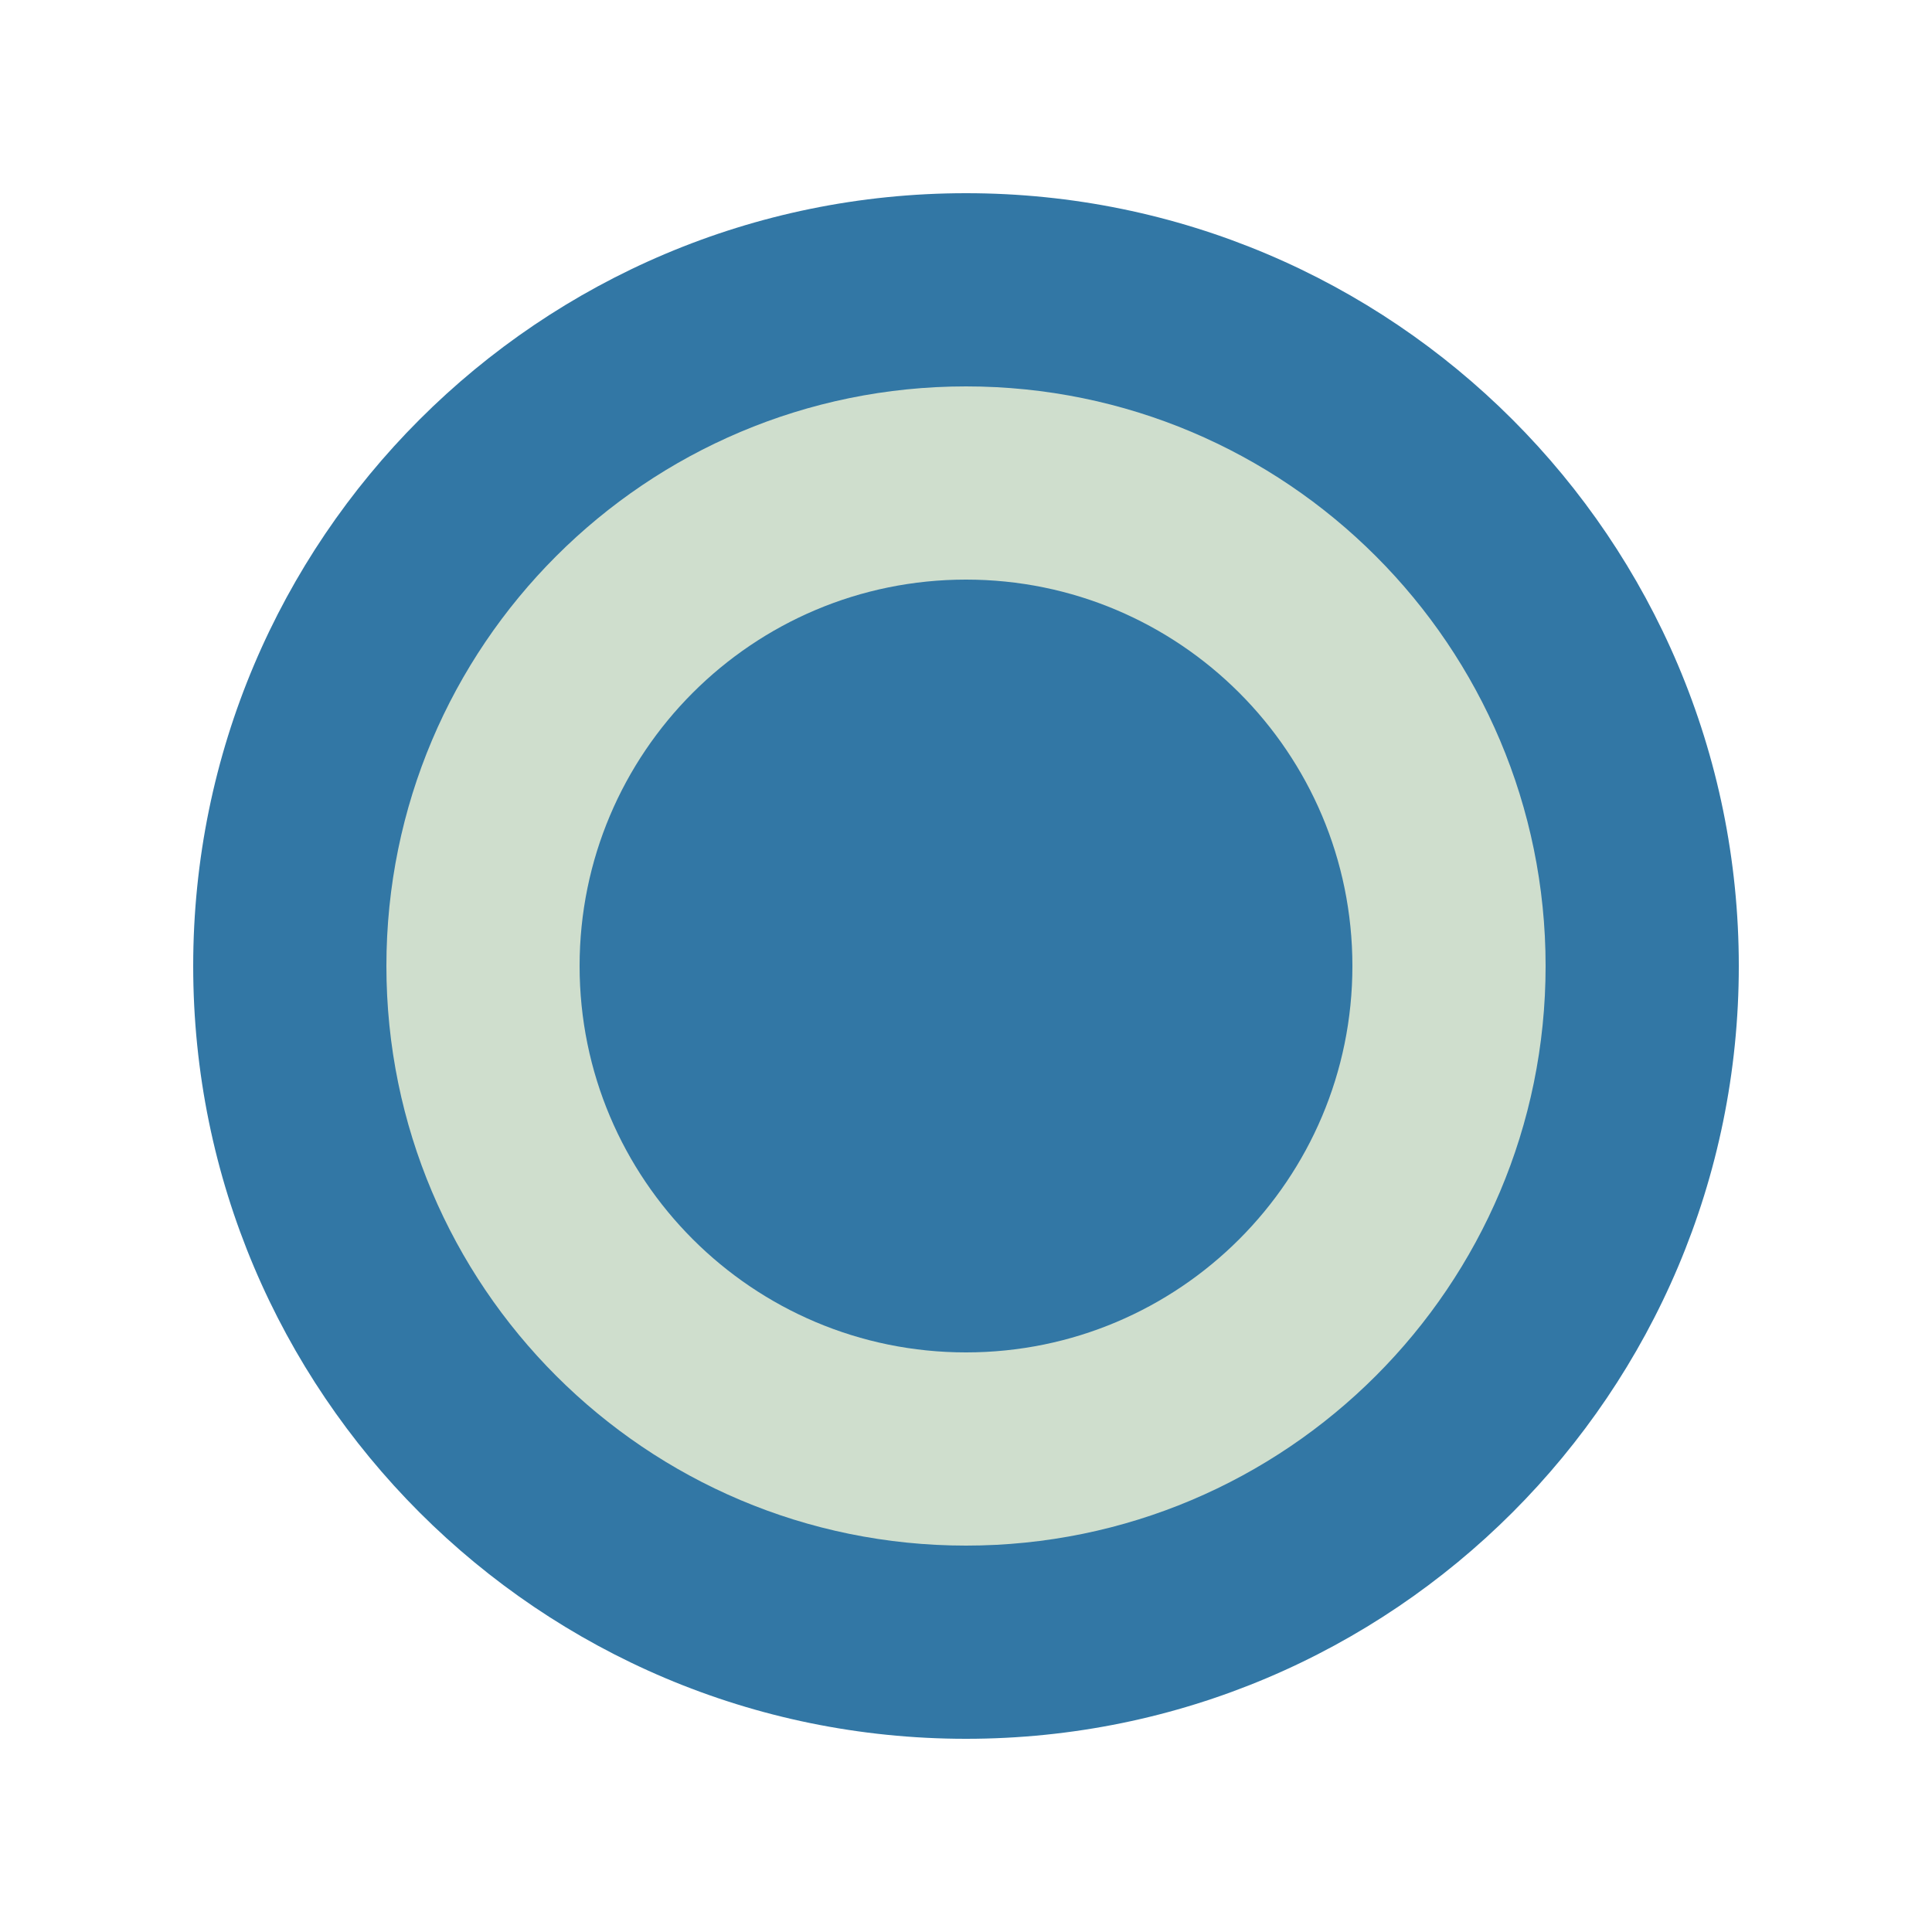
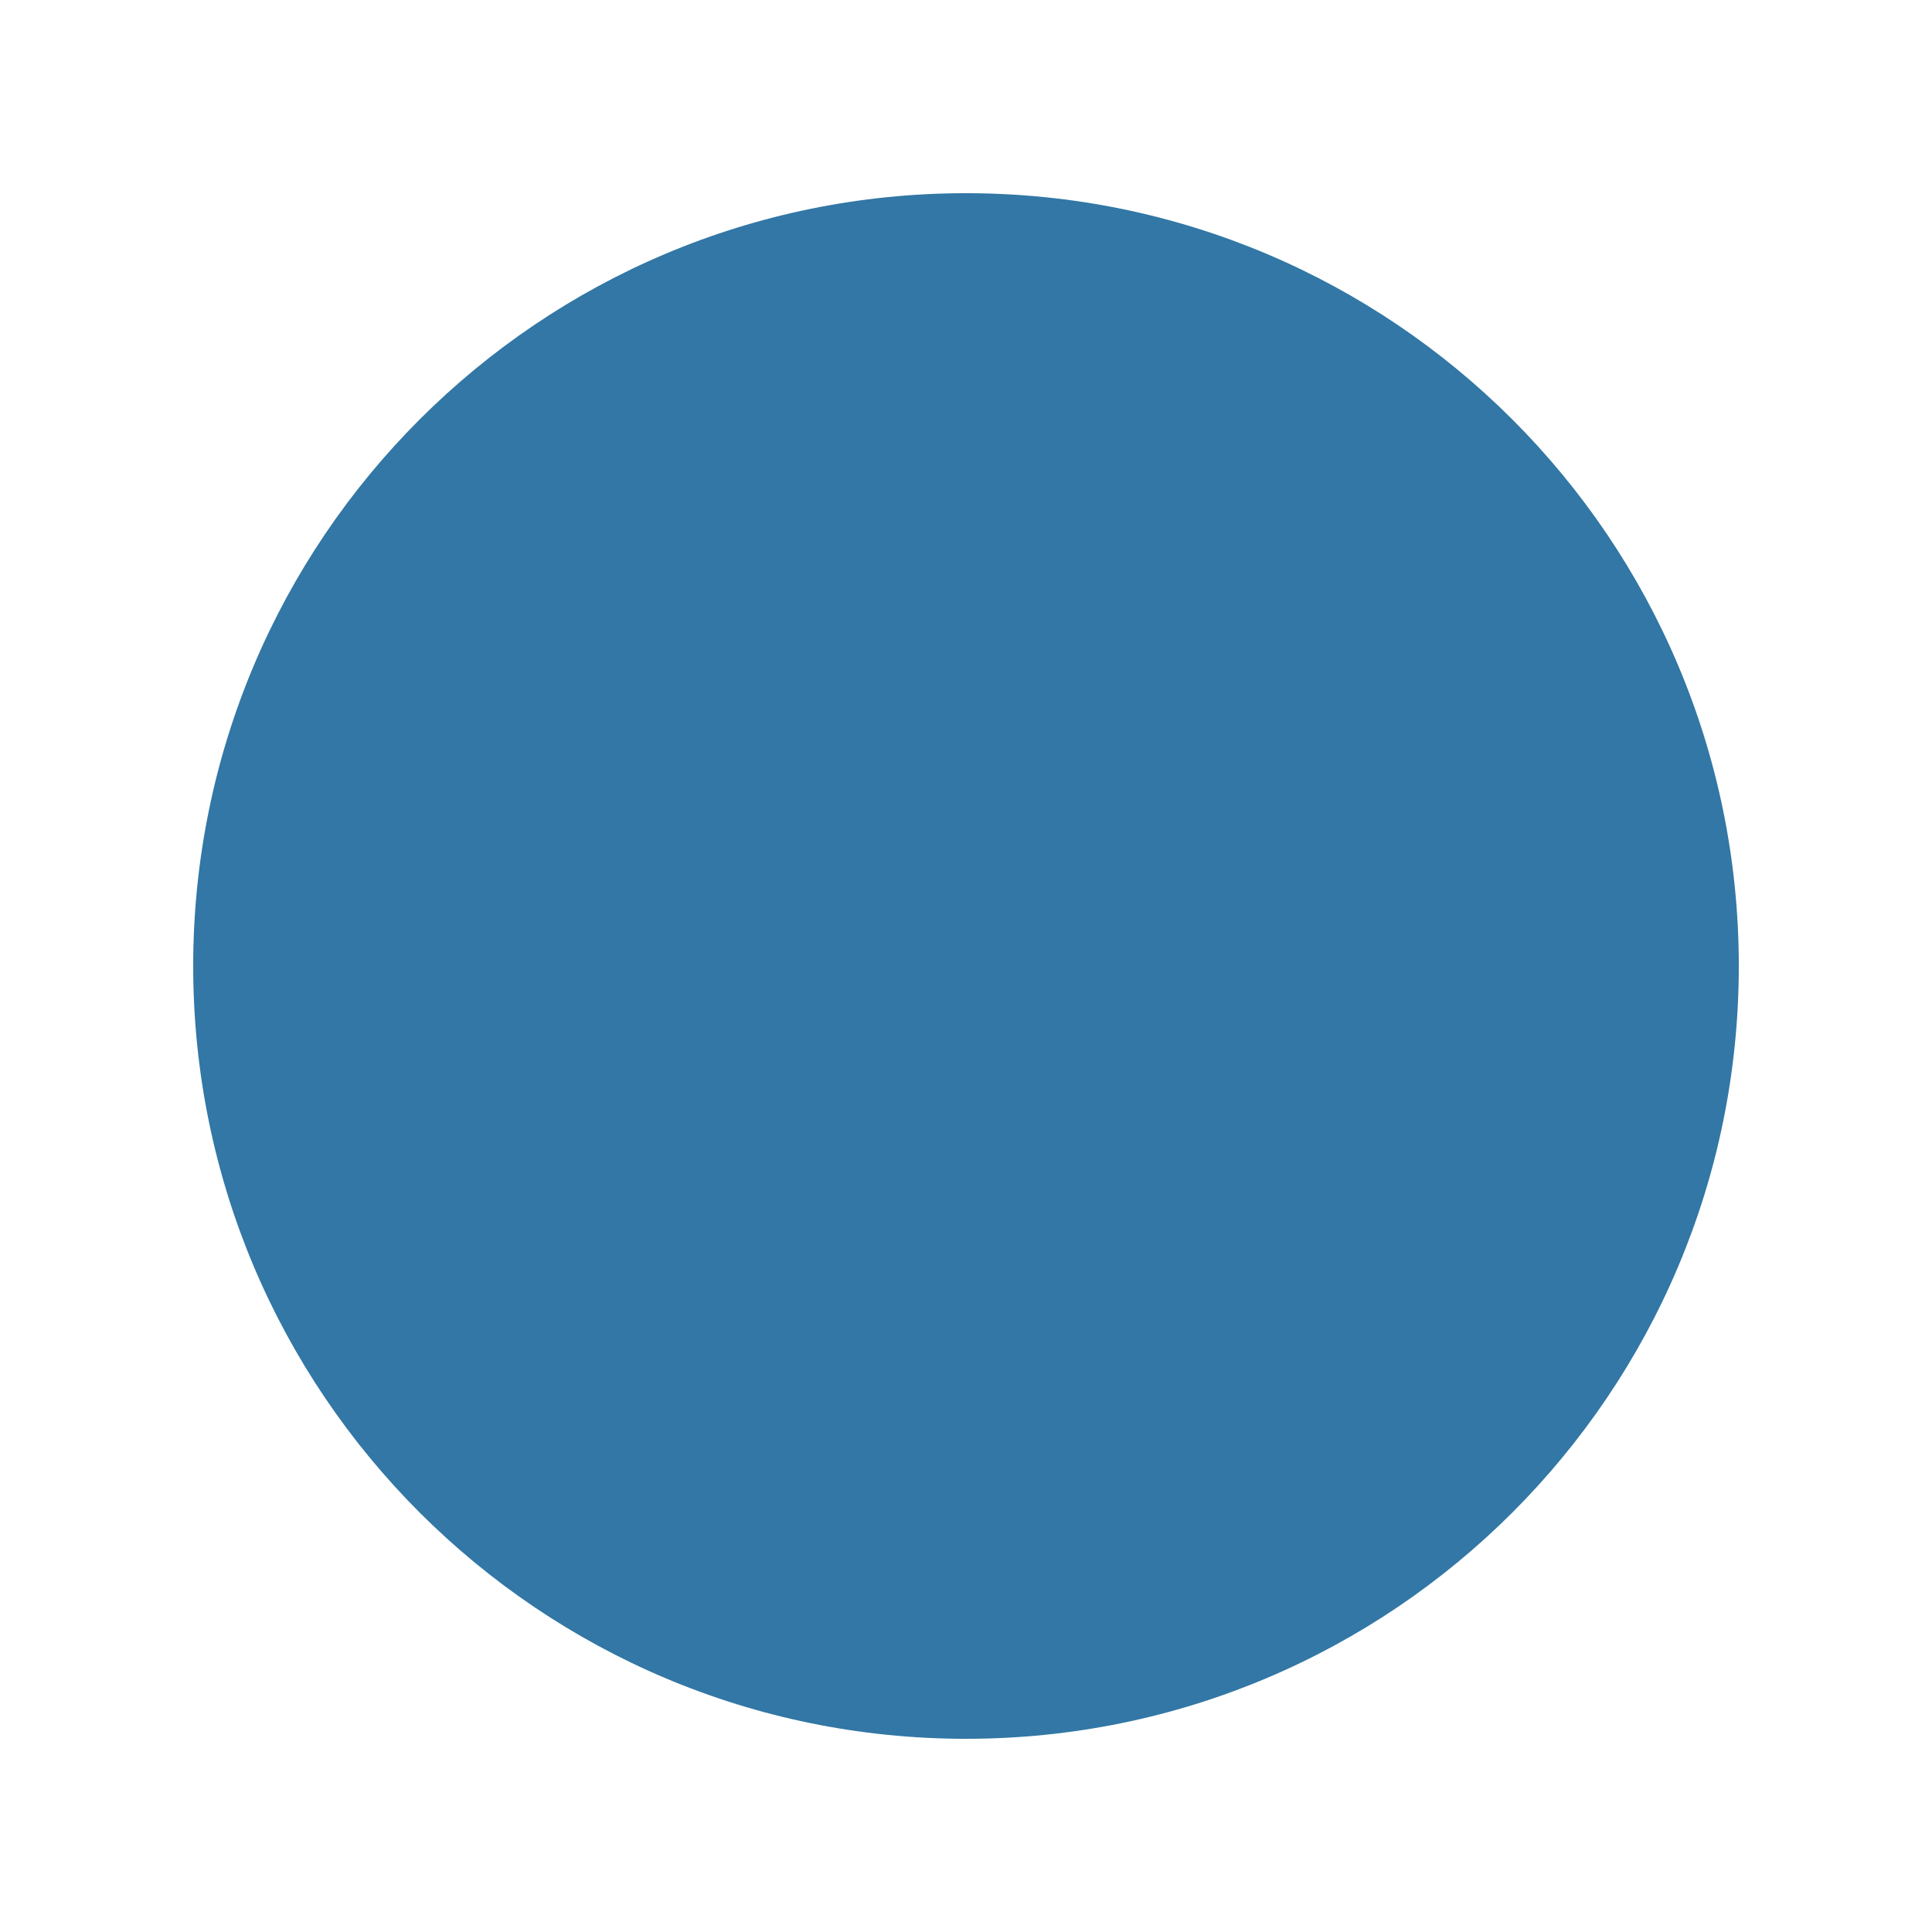
<svg xmlns="http://www.w3.org/2000/svg" version="1.1" preserveAspectRatio="xMidYMid meet" viewBox="0 0 50 50" width="50" height="50">
  <style>
        circle.node {
            fill: #cfdecdff;
+             visibility: hidden;
        }
        circle.node2 {
            fill: #3277a5;
        }
        circle.node3 {
            fill: #999999;
+             visibility: hidden;
        }

    </style>
  <g>
    <circle cx="25" cy="25" r="20" class="node2" />
-     <circle cx="25" cy="25" r="15" class="node" />
+     <circle cx="25" cy="25" r="15" class="node2" />
    <circle cx="25" cy="25" r="10" class="node2" />
  </g>
</svg>
